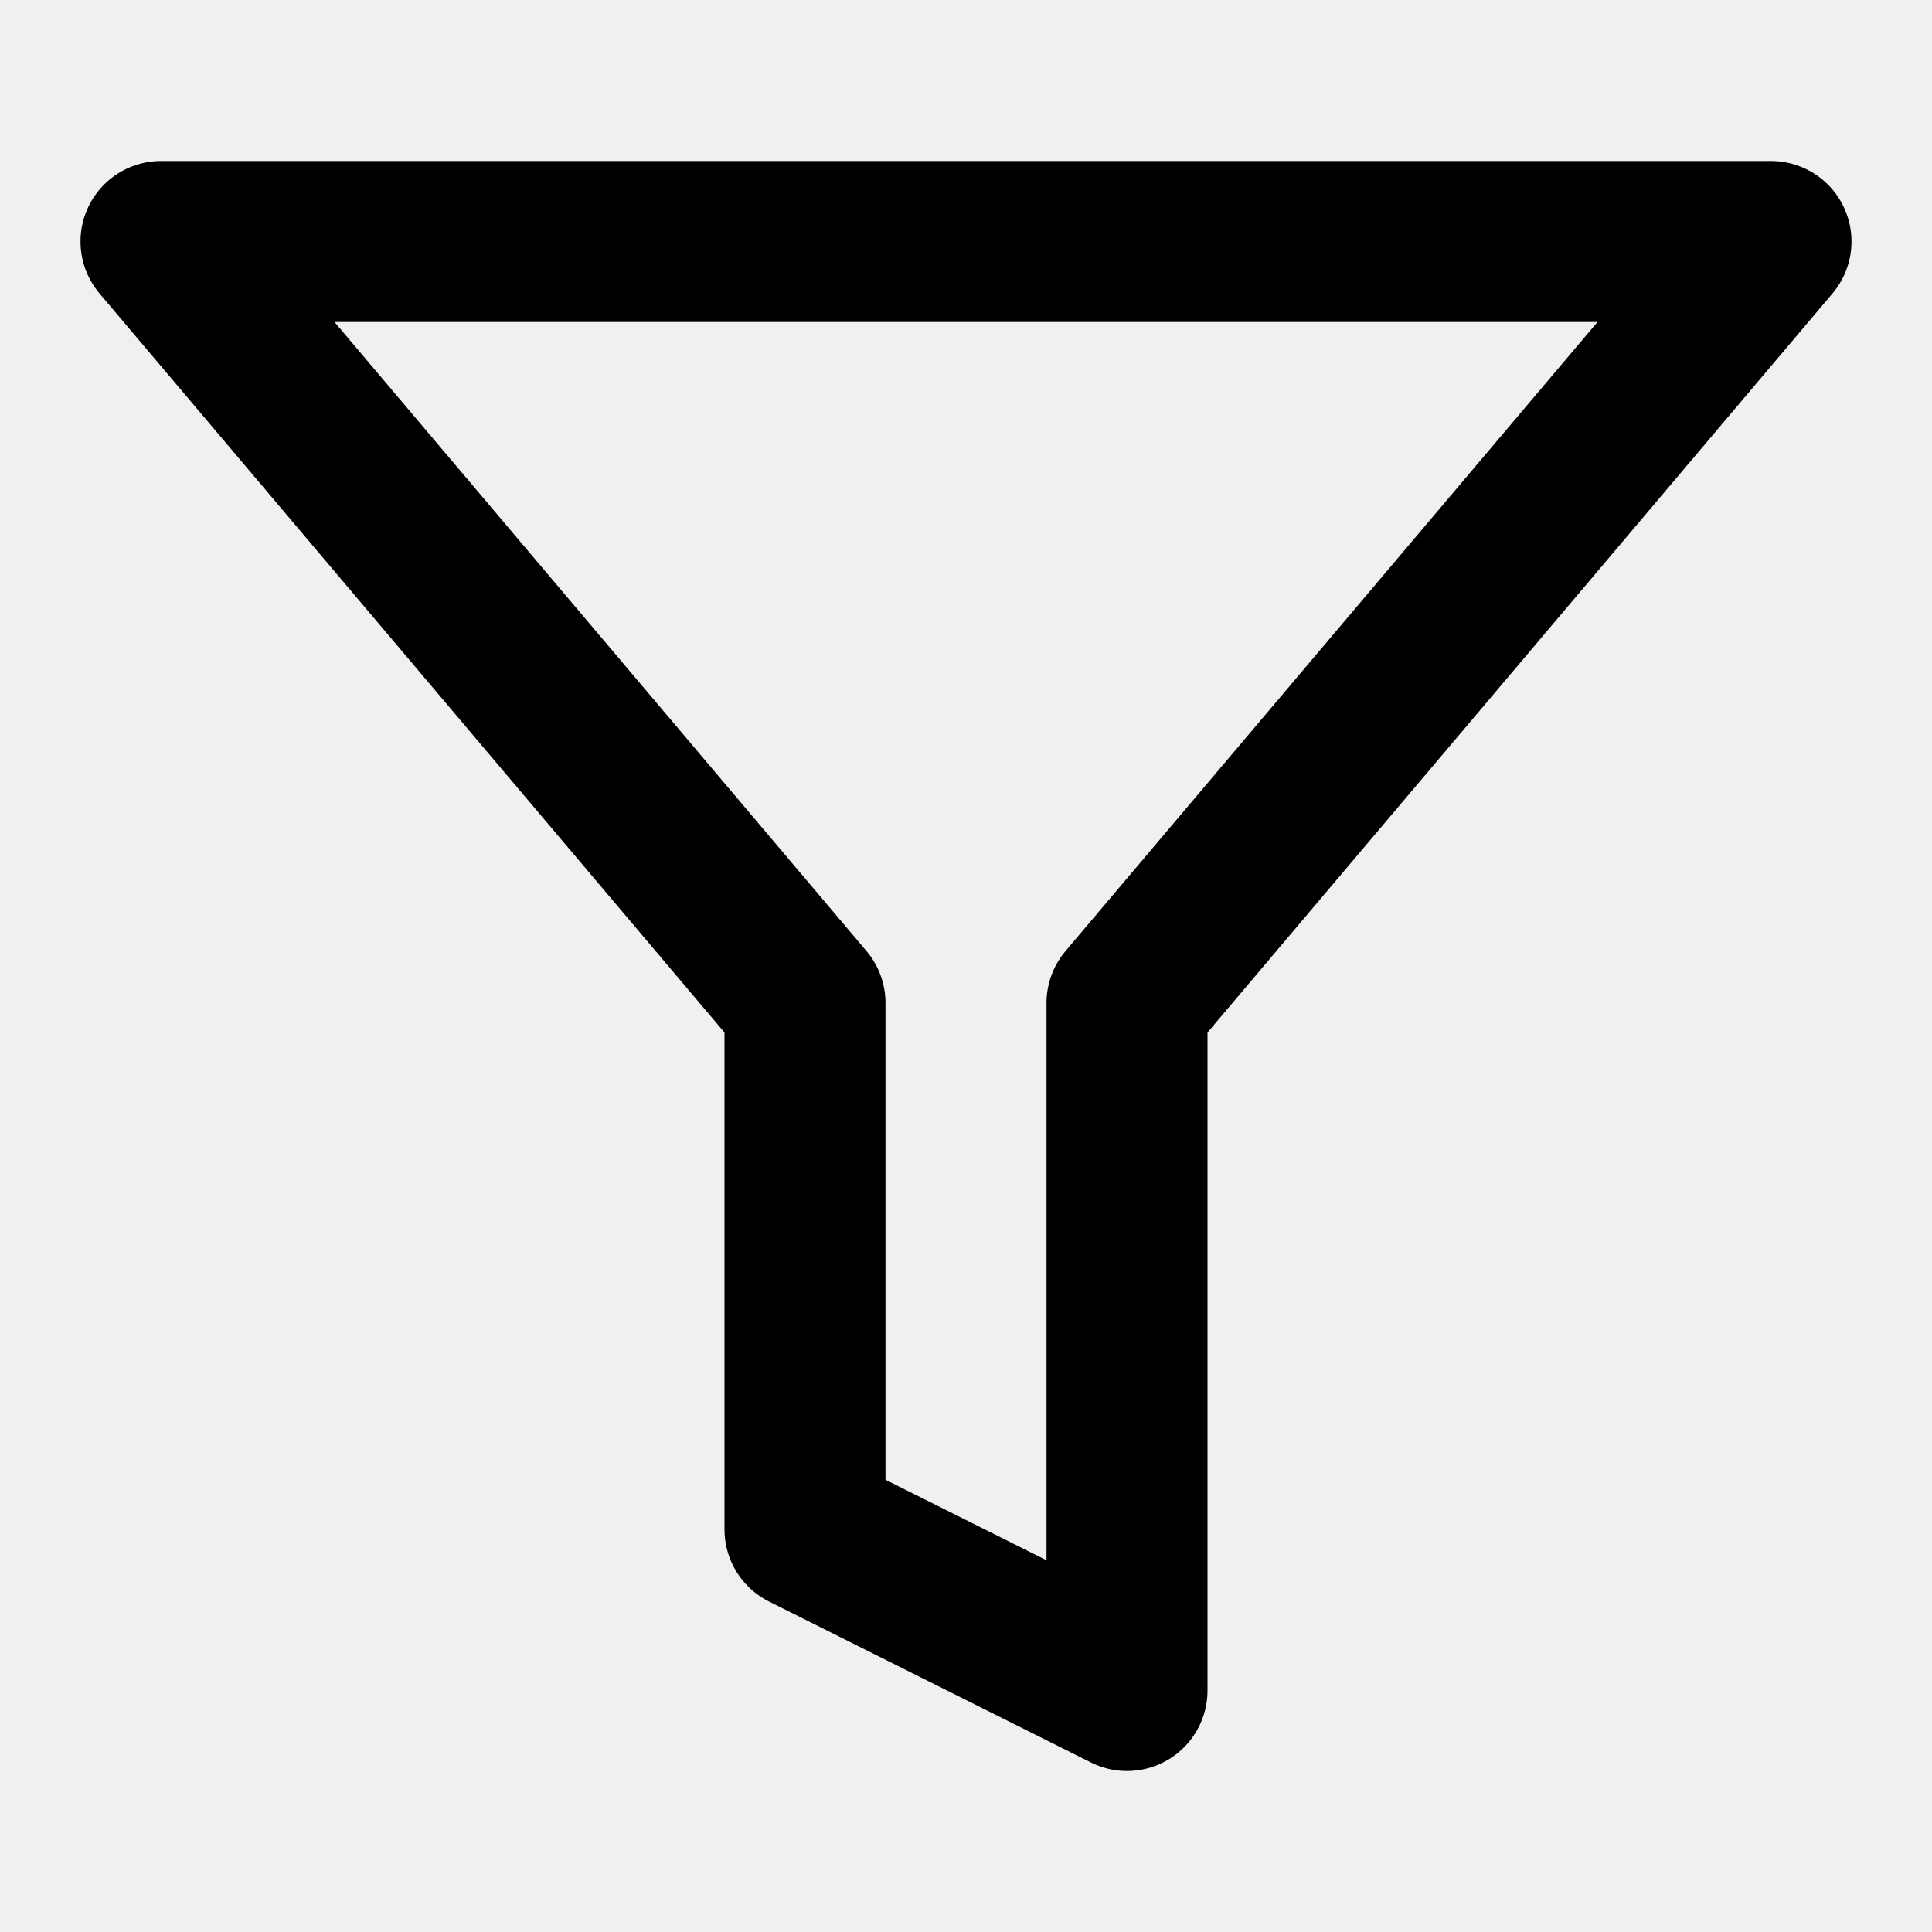
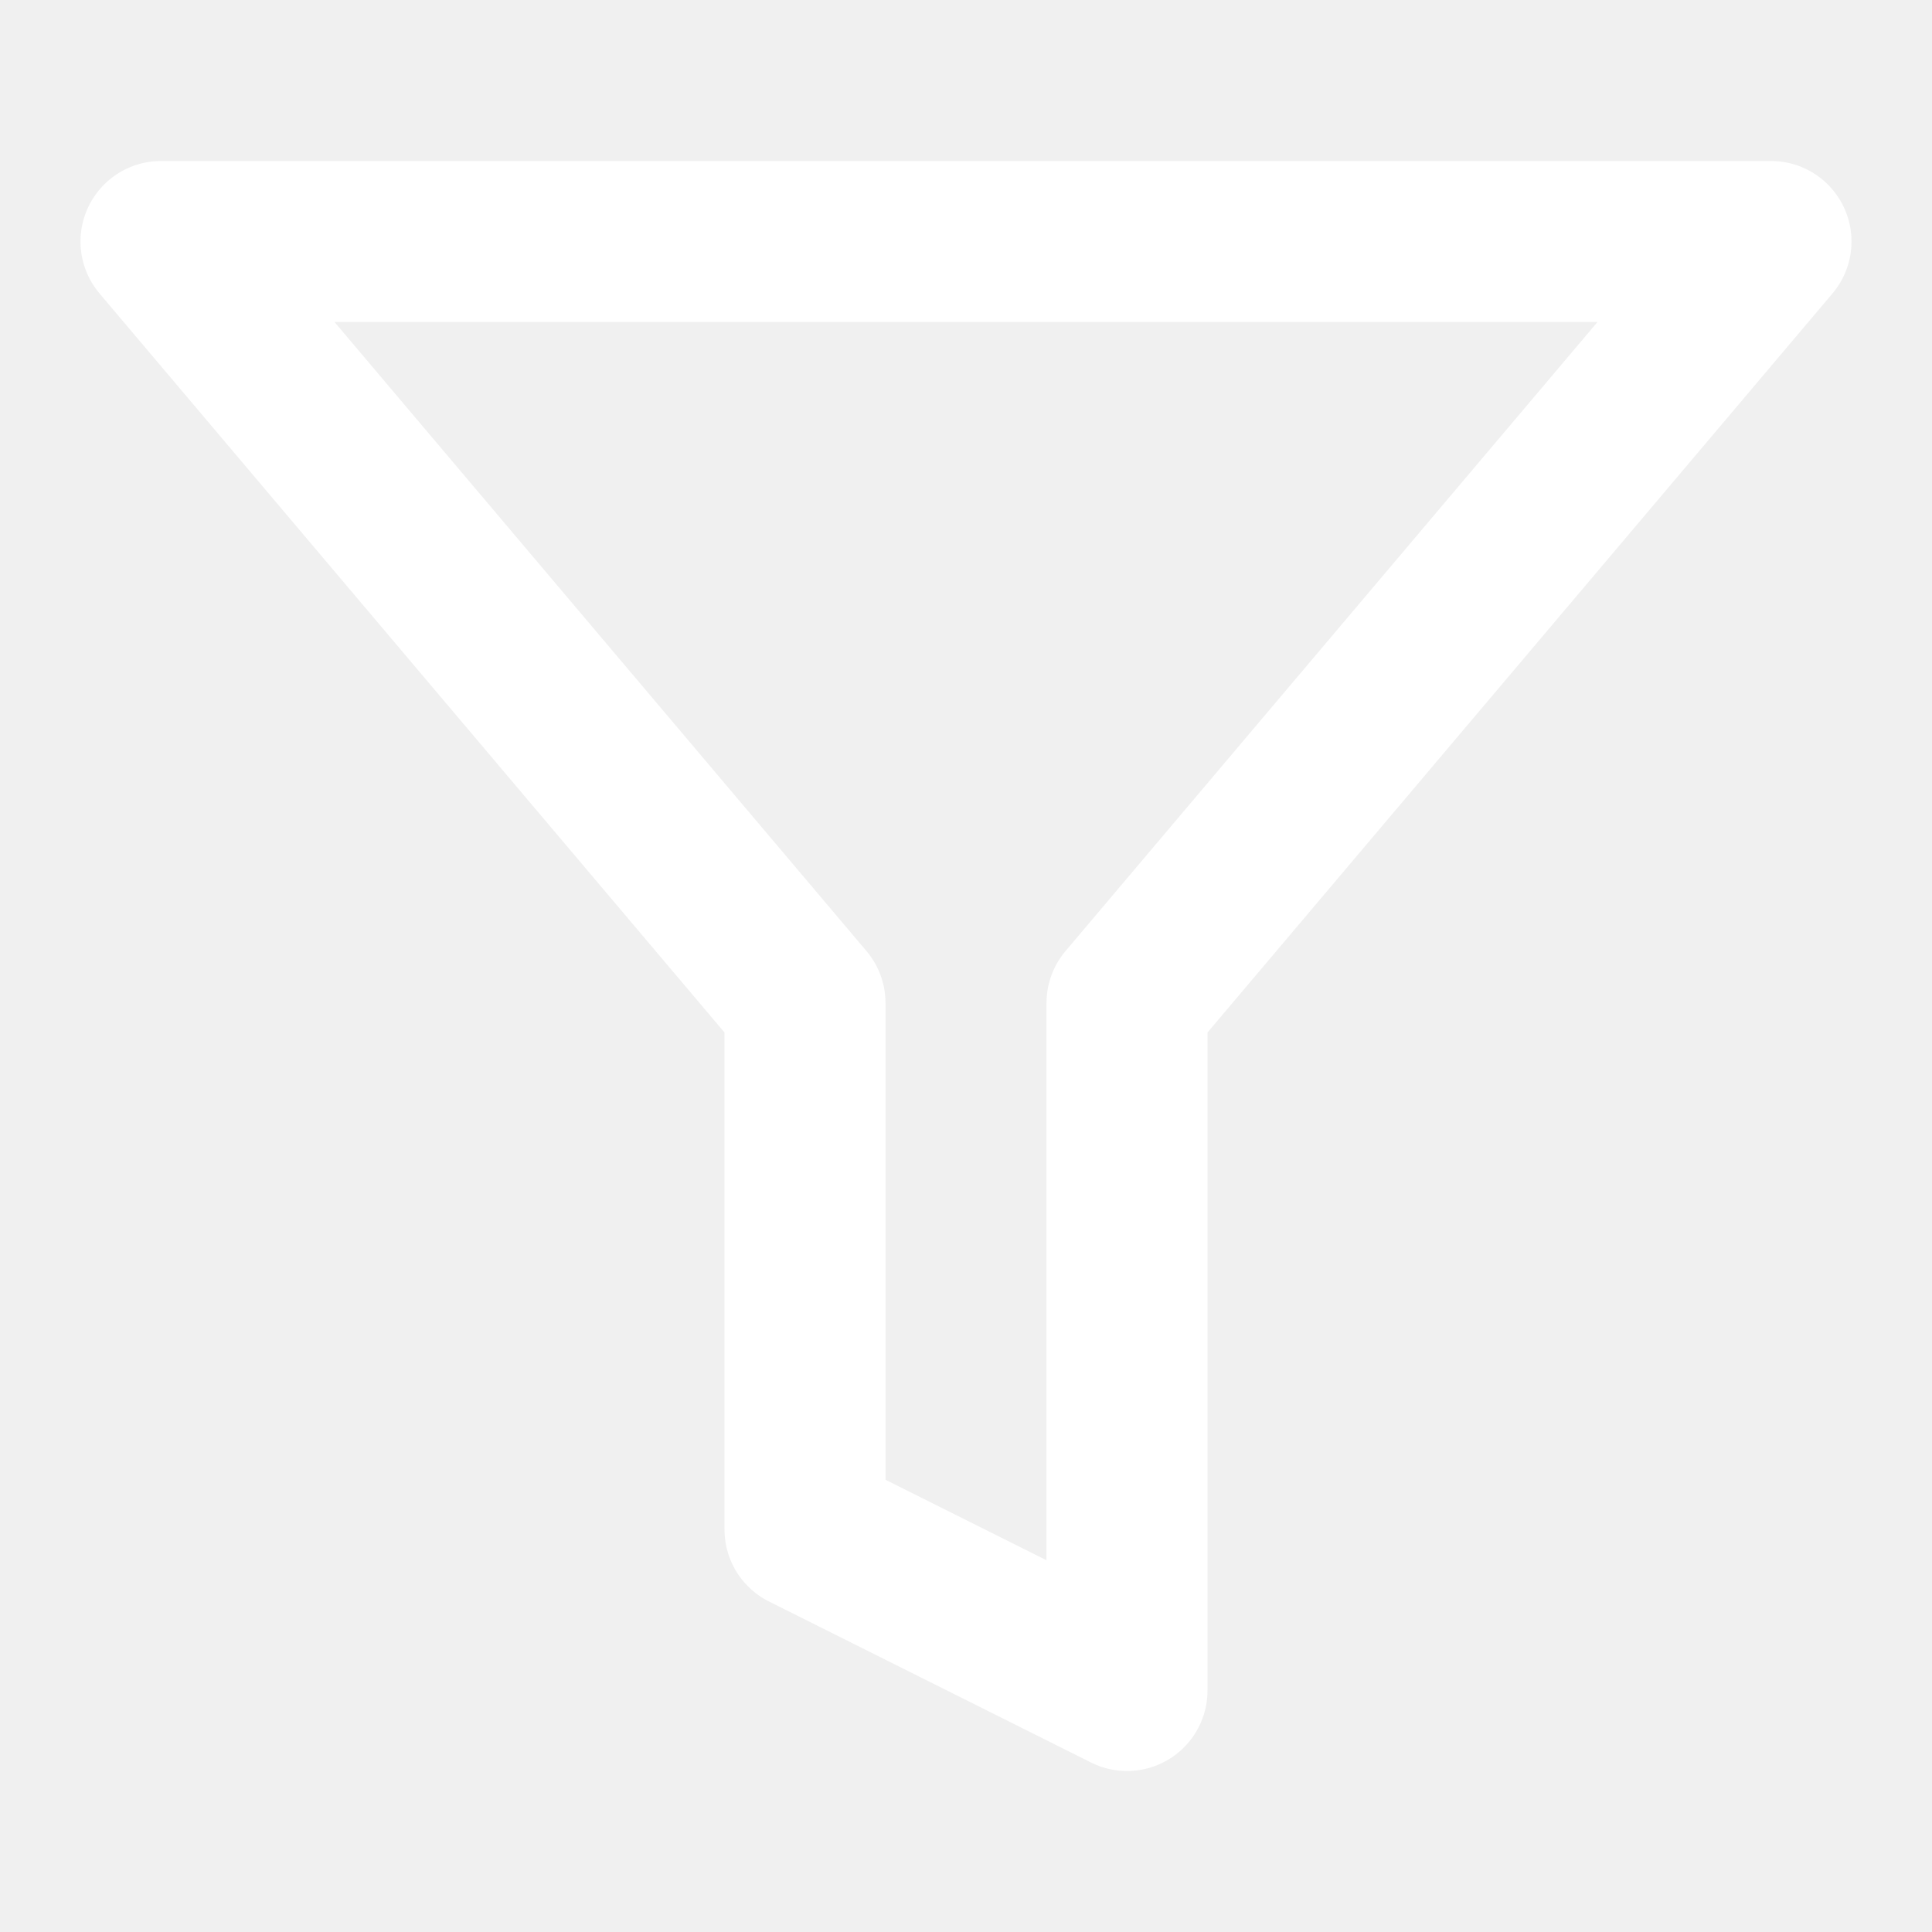
- <svg xmlns="http://www.w3.org/2000/svg" width="24" height="24" viewBox="0 0 24 24" fill="none" stroke="currentColor" stroke-width="2" stroke-linecap="round" stroke-linejoin="round">
+ <svg xmlns="http://www.w3.org/2000/svg" width="24" height="24" viewBox="0 0 24 24" fill="none" stroke="#FFFFFF" stroke-width="2" stroke-linecap="round" stroke-linejoin="round">
  <polygon points="22 3 2 3 10 12.46 10 19 14 21 14 12.46 22 3" />
</svg>
